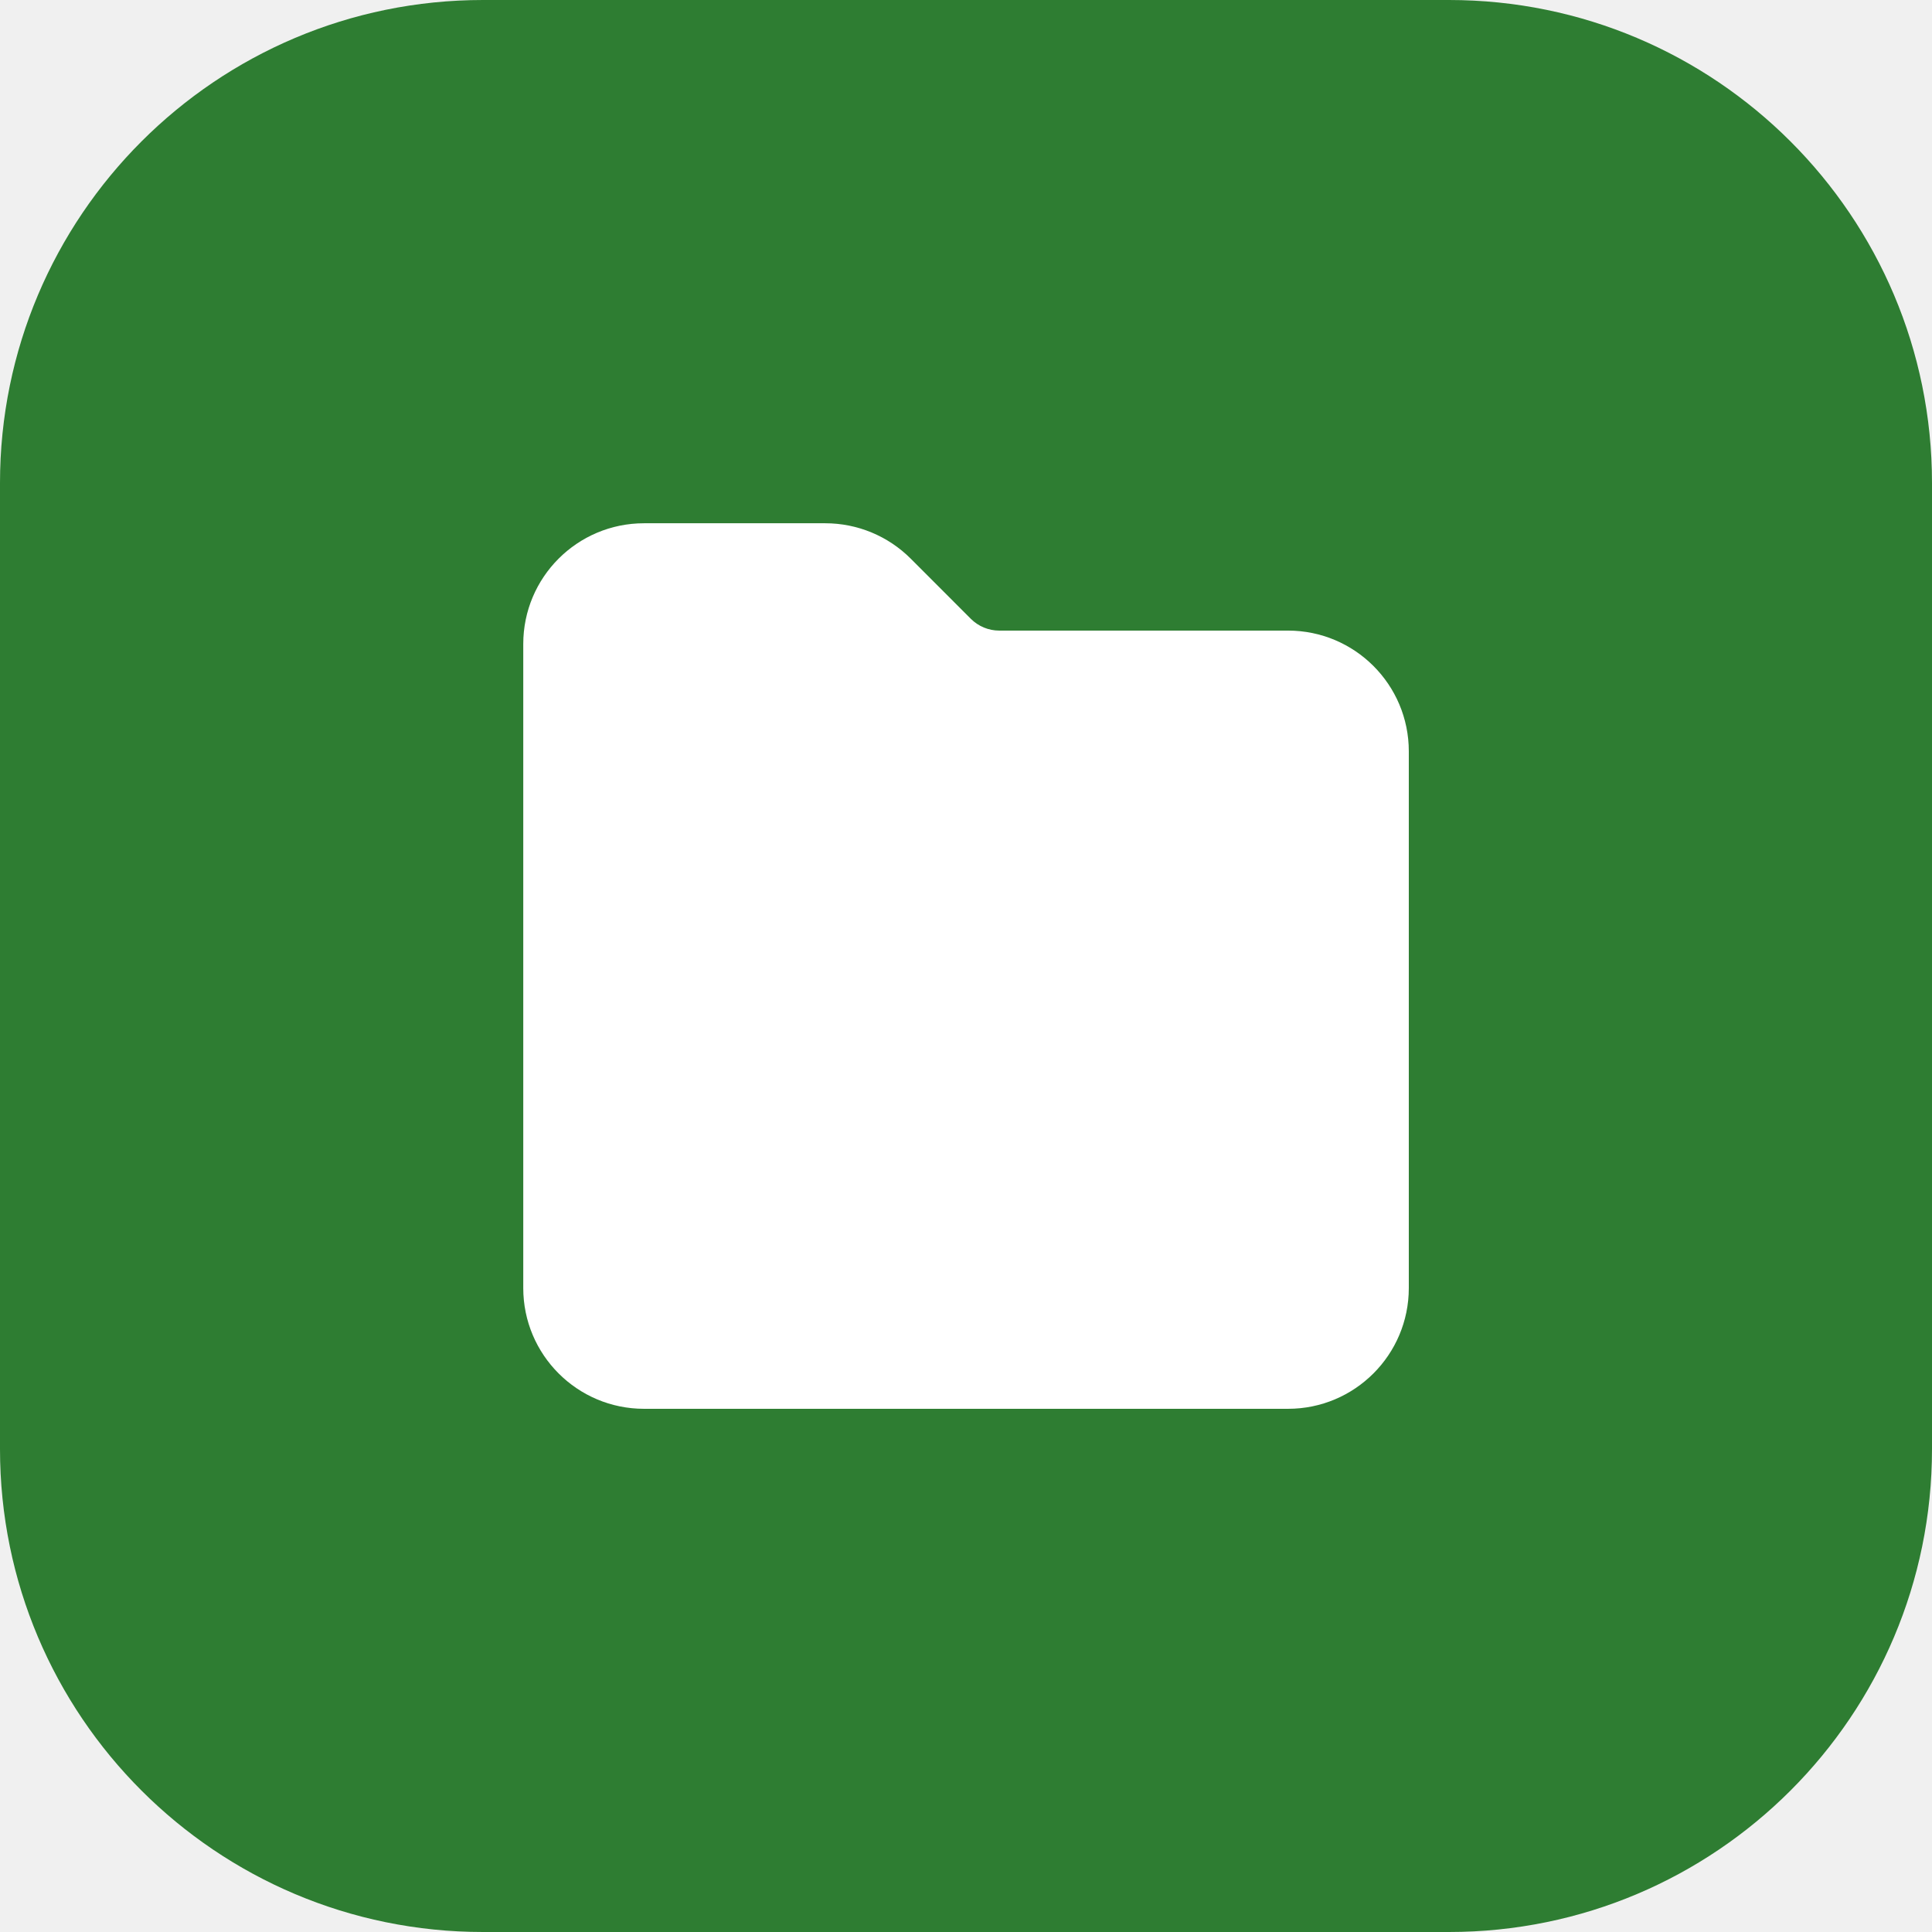
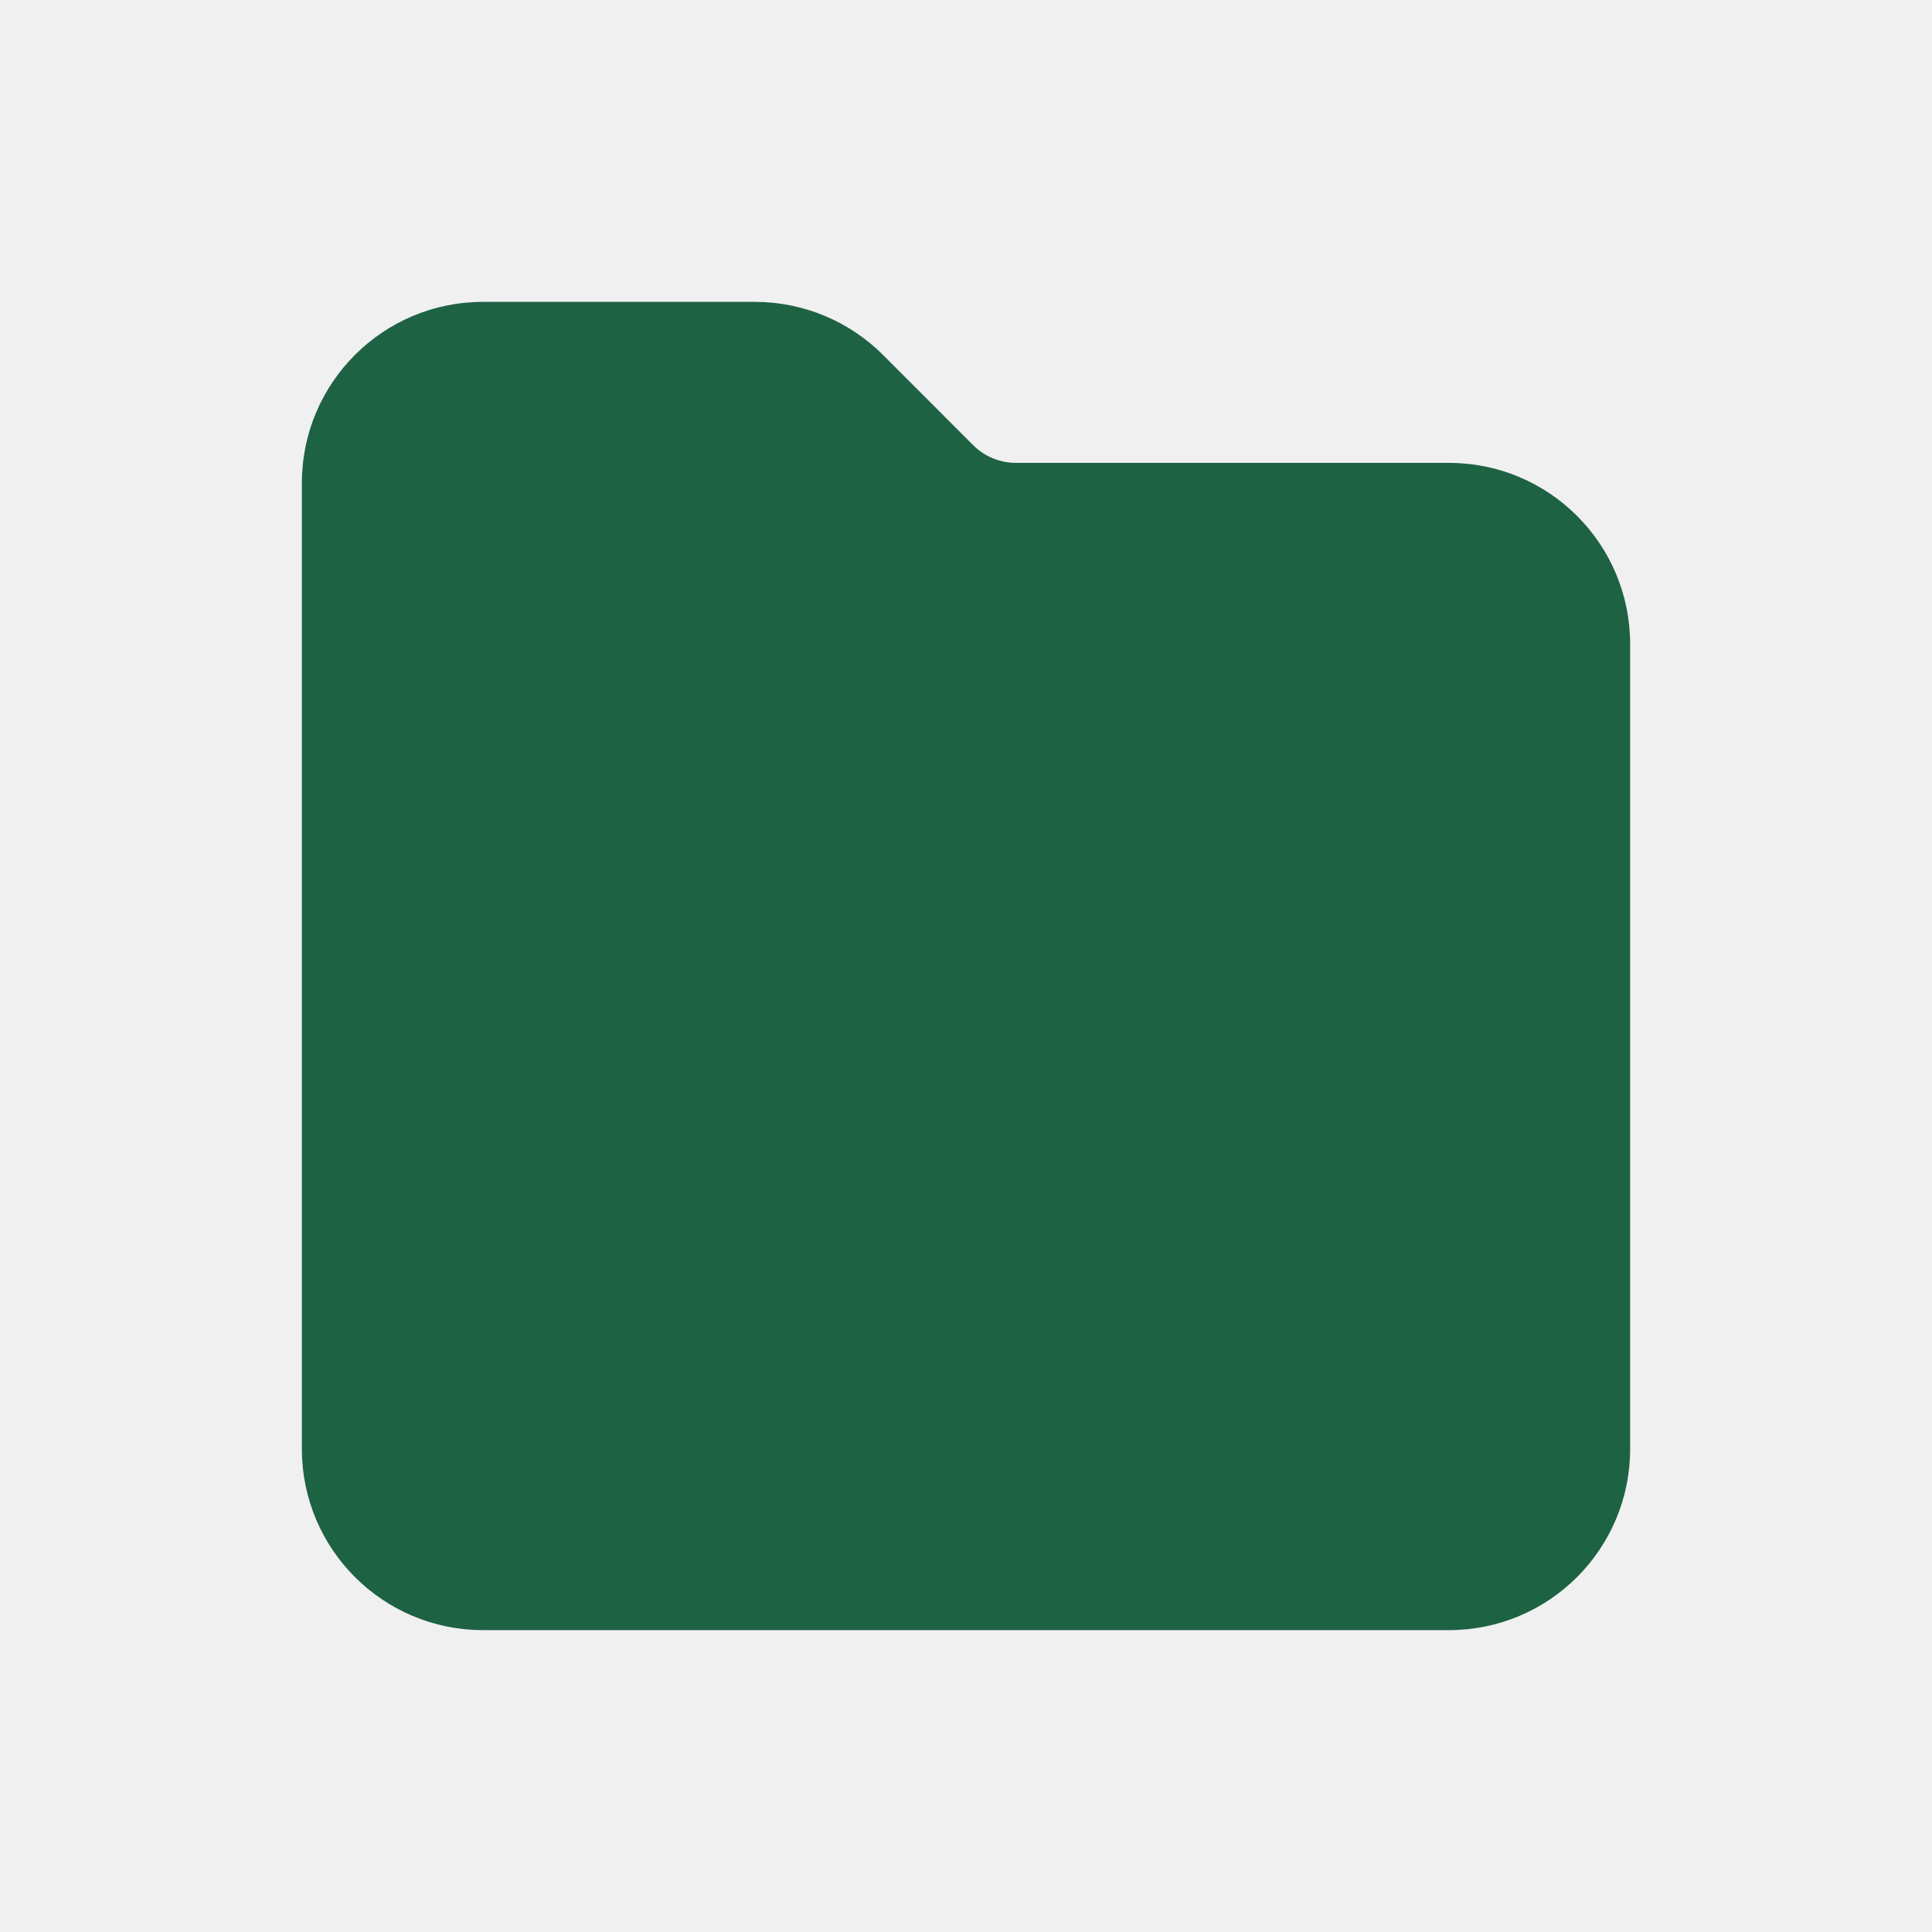
- <svg xmlns="http://www.w3.org/2000/svg" viewBox="0 0 24 24">
-   <rect width="24" height="24" rx="6" fill="#2E7D32" />
-   <g transform="translate(4 4) scale(0.6667)" fill="#fff">
-     <path d="M3.75 6A2.25 2.25 0 0 1 6 3.75h3.379a2.25 2.25 0 0 1 1.59.659l1.121 1.122a.75.75 0 0 0 .53.219H18A2.25 2.25 0 0 1 20.25 8v10A2.25 2.25 0 0 1 18 20.25H6A2.25 2.25 0 0 1 3.75 18z" />
-   </g>
+ <svg xmlns="http://www.w3.org/2000/svg" viewBox="0 0 24 24" fill="#1e6244">
+   <path d="M3.75 6A2.25 2.25 0 0 1 6 3.75h3.379a2.25 2.25 0 0 1 1.59.659l1.121 1.122a.75.75 0 0 0 .53.219H18A2.25 2.25 0 0 1 20.25 8v10A2.25 2.25 0 0 1 18 20.25H6A2.25 2.25 0 0 1 3.75 18z" />
</svg>
